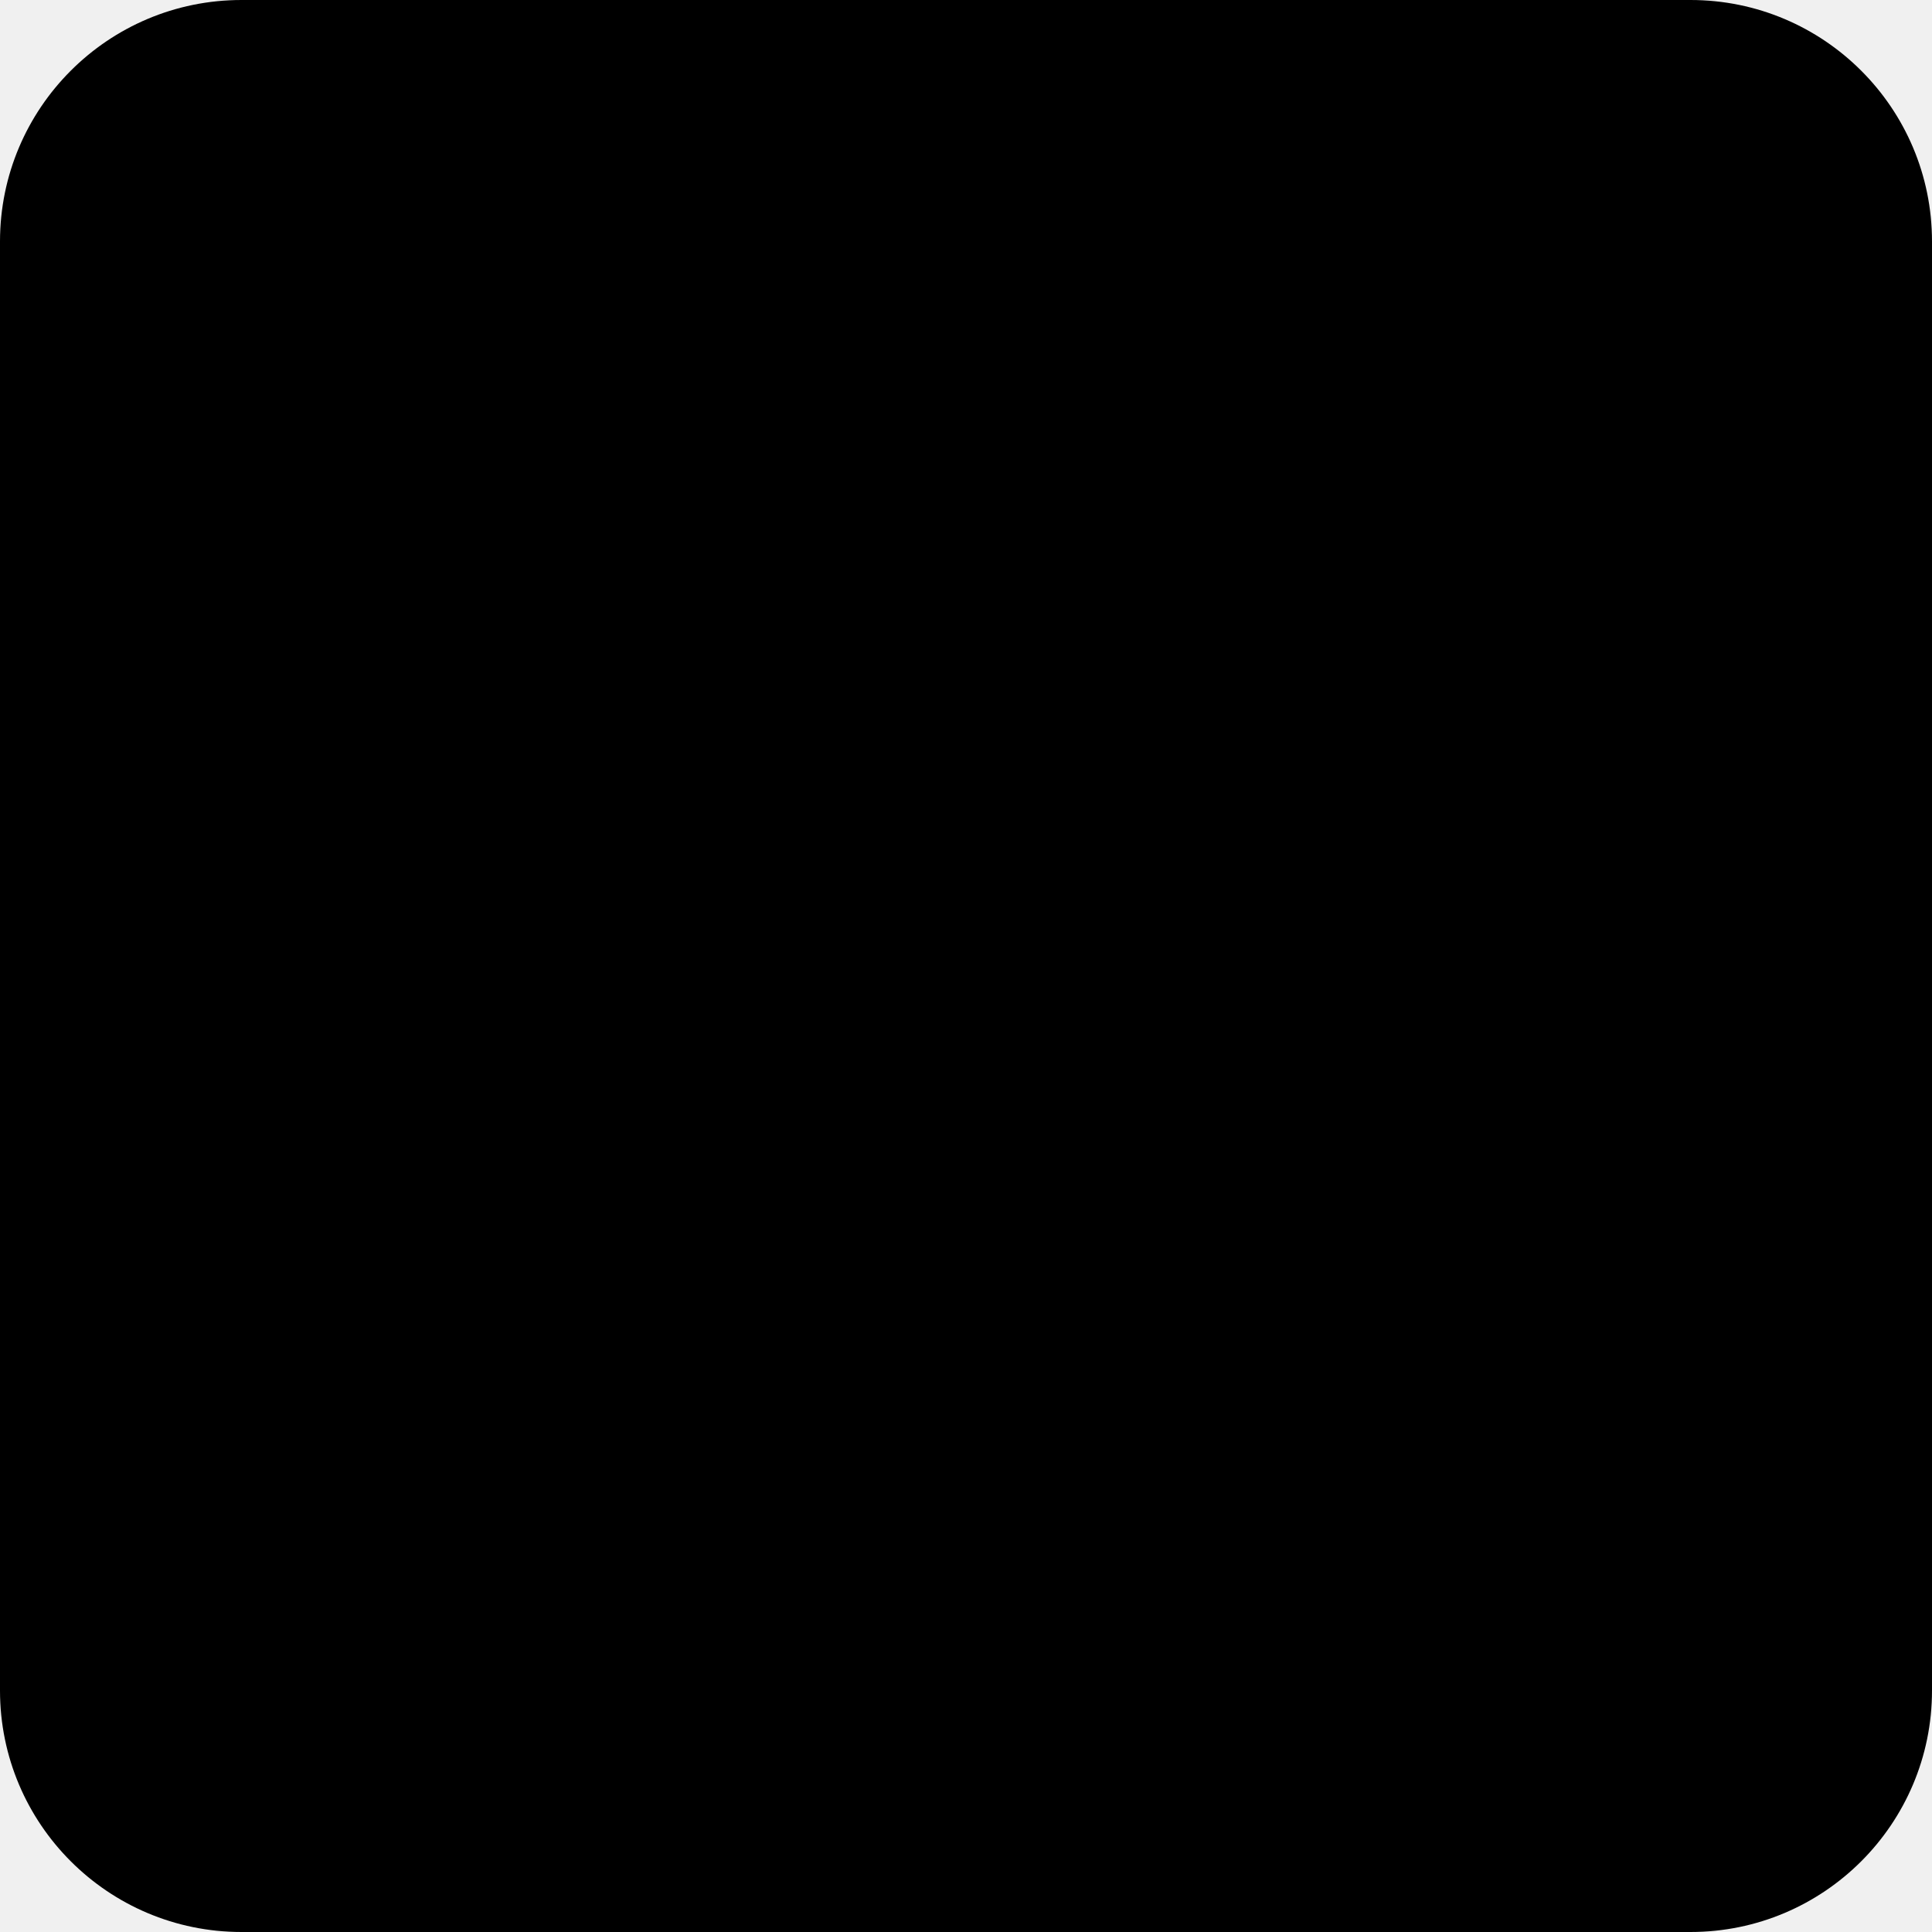
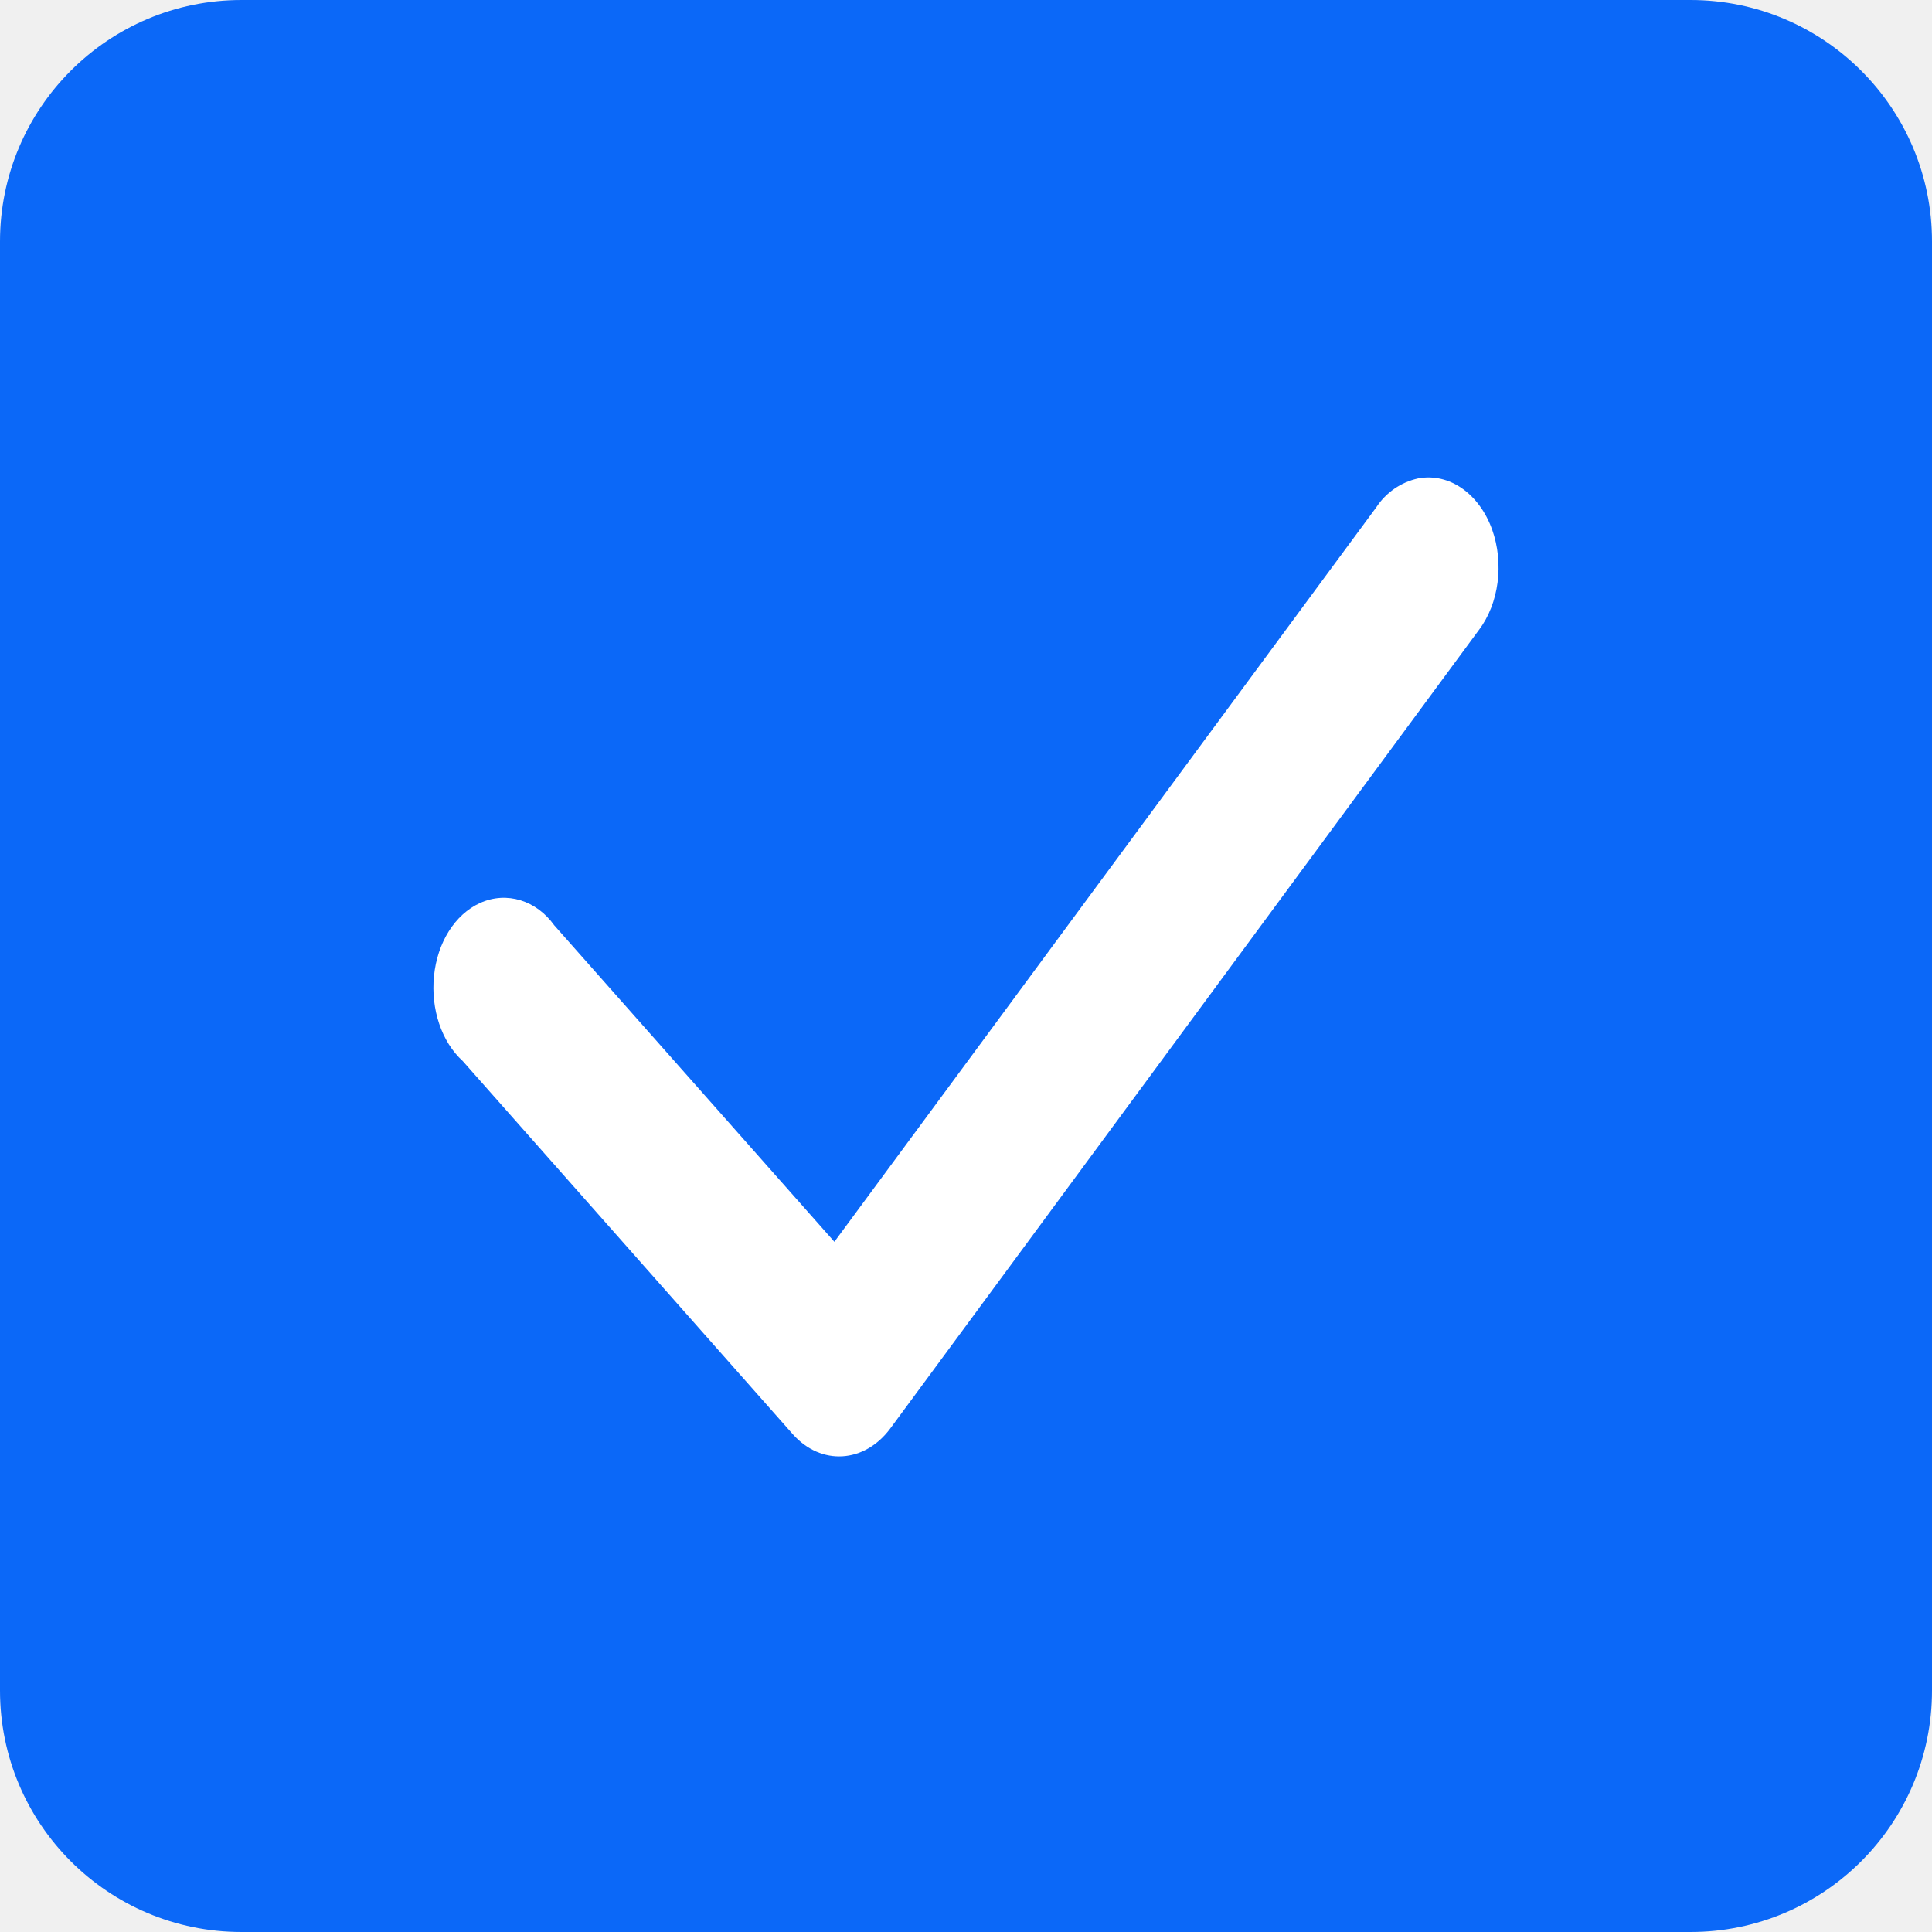
- <svg xmlns="http://www.w3.org/2000/svg" width="16" height="16" viewBox="0 0 16 16">
-   <path d="M0 2a2 2 0 0 1 2-2h12a2 2 0 0 1 2 2v12a2 2 0 0 1-2 2H2a2 2 0 0 1-2-2V2Z" />
-   <path fill-rule="evenodd" d="M11.744 3.962a.557.557 0 0 0-.346.239L6.91 10.284 4.59 7.663c-.147-.205-.392-.285-.614-.185-.21.095-.355.33-.382.606-.027.272.062.543.238.703l2.733 3.09c.235.264.594.241.808-.047l4.874-6.612c.167-.22.21-.553.11-.833-.106-.294-.352-.472-.614-.423Z" />
+ <svg xmlns="http://www.w3.org/2000/svg" width="16" height="16" fill="none" viewBox="0 0 16 16">
+   <path fill="#0B68F8" d="M0 2a2 2 0 0 1 2-2h12a2 2 0 0 1 2 2v12a2 2 0 0 1-2 2H2a2 2 0 0 1-2-2V2Z" />
+   <path fill="#fff" fill-rule="evenodd" d="M11.744 3.962a.557.557 0 0 0-.346.239L6.91 10.284 4.59 7.663c-.147-.205-.392-.285-.614-.185-.21.095-.355.33-.382.606-.027.272.062.543.238.703l2.733 3.09c.235.264.594.241.808-.047l4.874-6.612c.167-.22.21-.553.11-.833-.106-.294-.352-.472-.614-.423Z" />
</svg>
